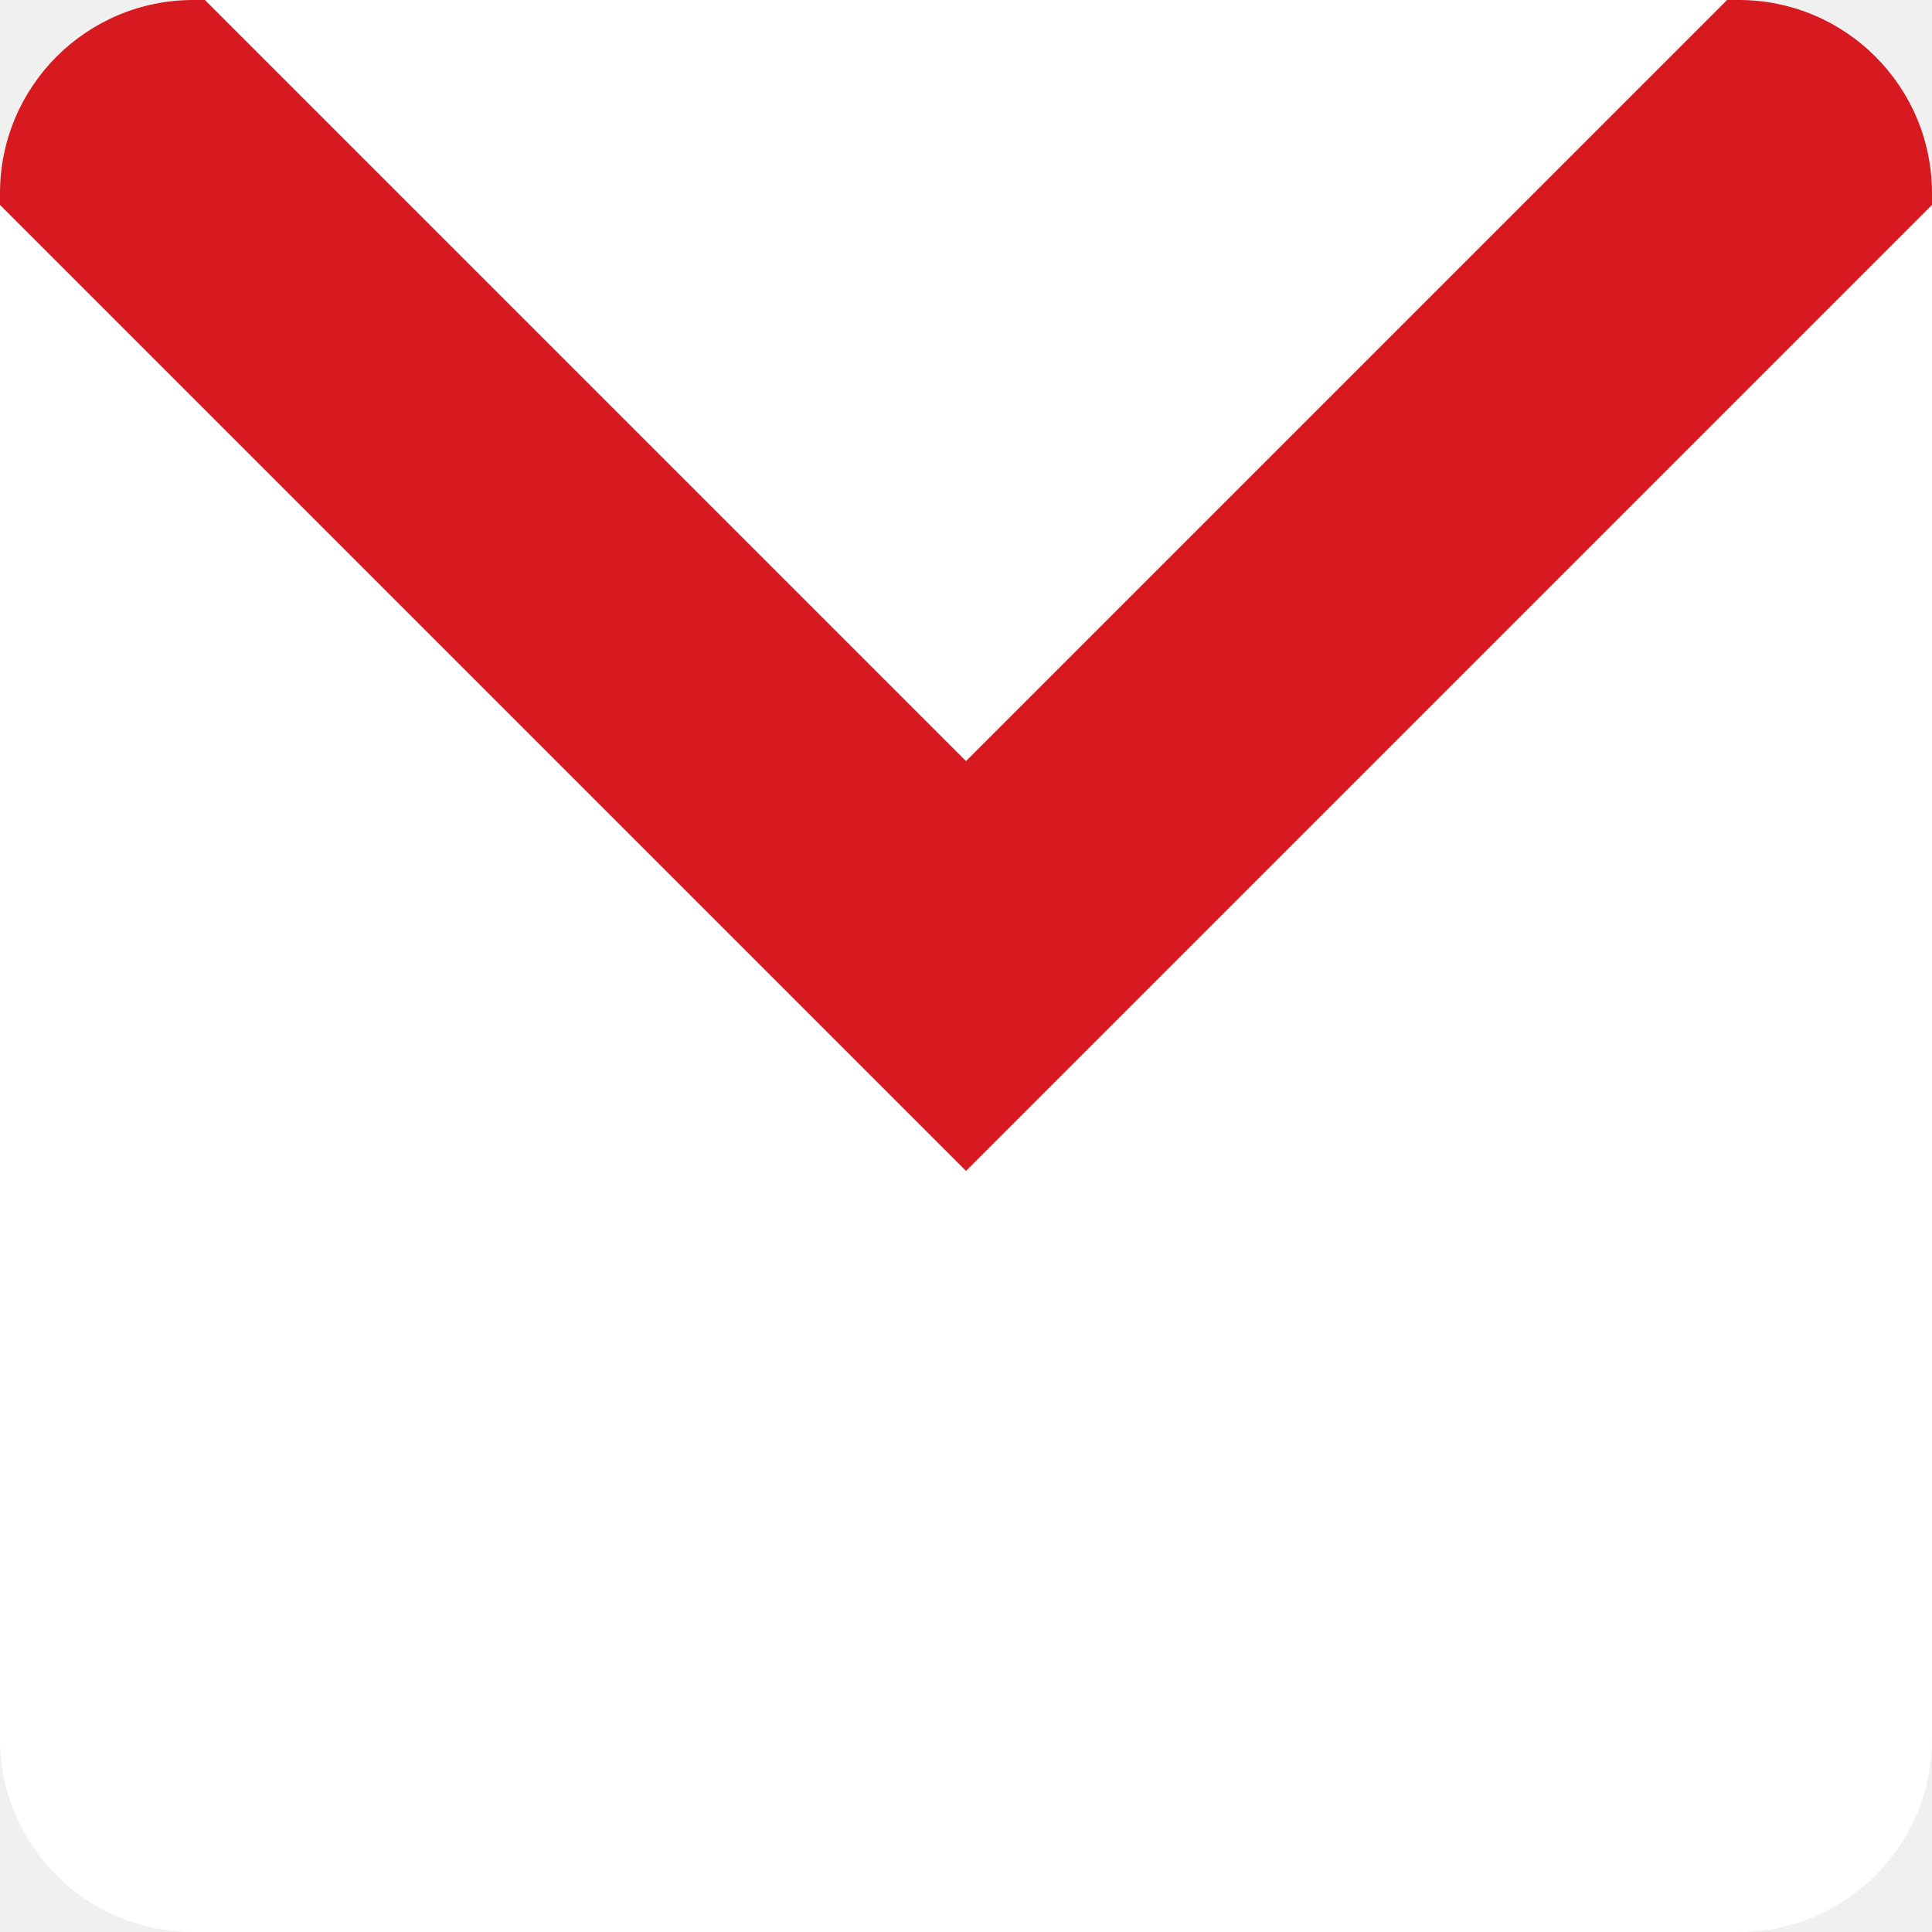
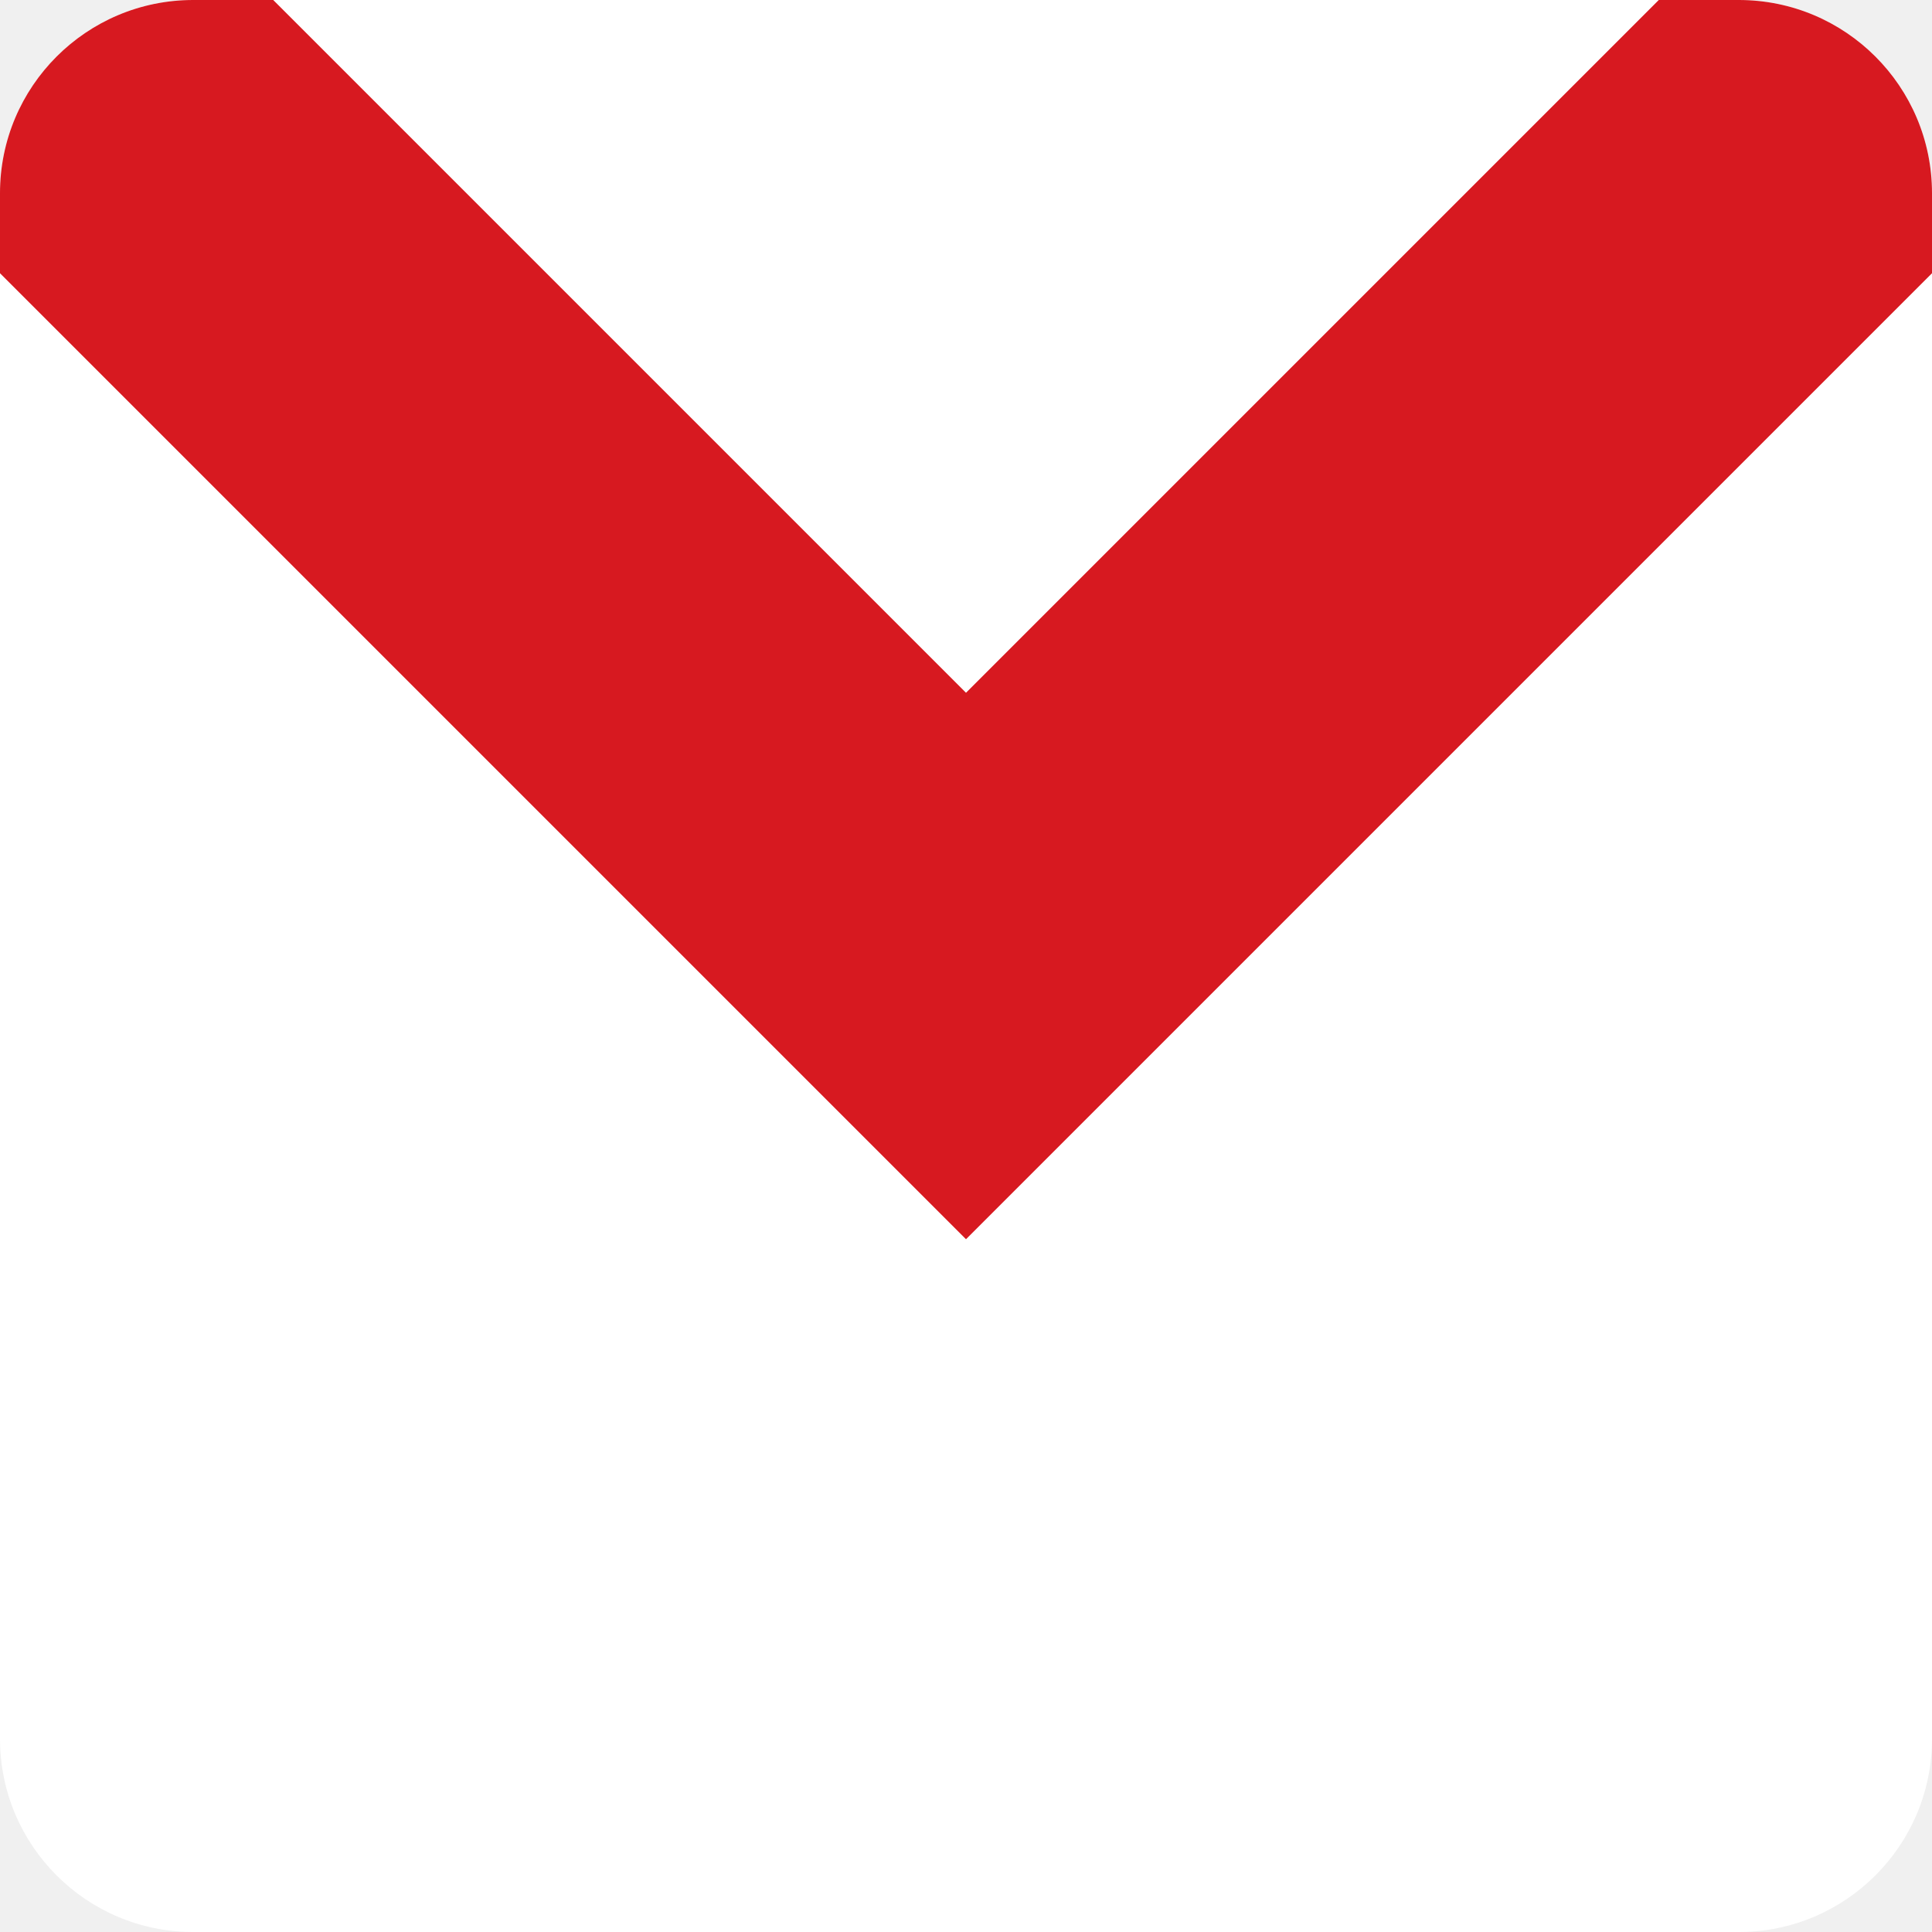
<svg xmlns="http://www.w3.org/2000/svg" width="20" height="20" viewBox="0 0 20 20">
  <defs>
    <clipPath id="rounded">
      <rect width="20" height="20" rx="2" ry="2" />
    </clipPath>
  </defs>
  <g clip-path="url(#rounded)">
    <rect width="20" height="20" fill="#FFFFFF" />
-     <path d="M0 0L10 10L20 0" fill="none" stroke="#D71920" stroke-width="3" />
+     <path d="M0 0L10 10L20 0" fill="none" stroke="#D71920" stroke-width="4" />
  </g>
</svg>
